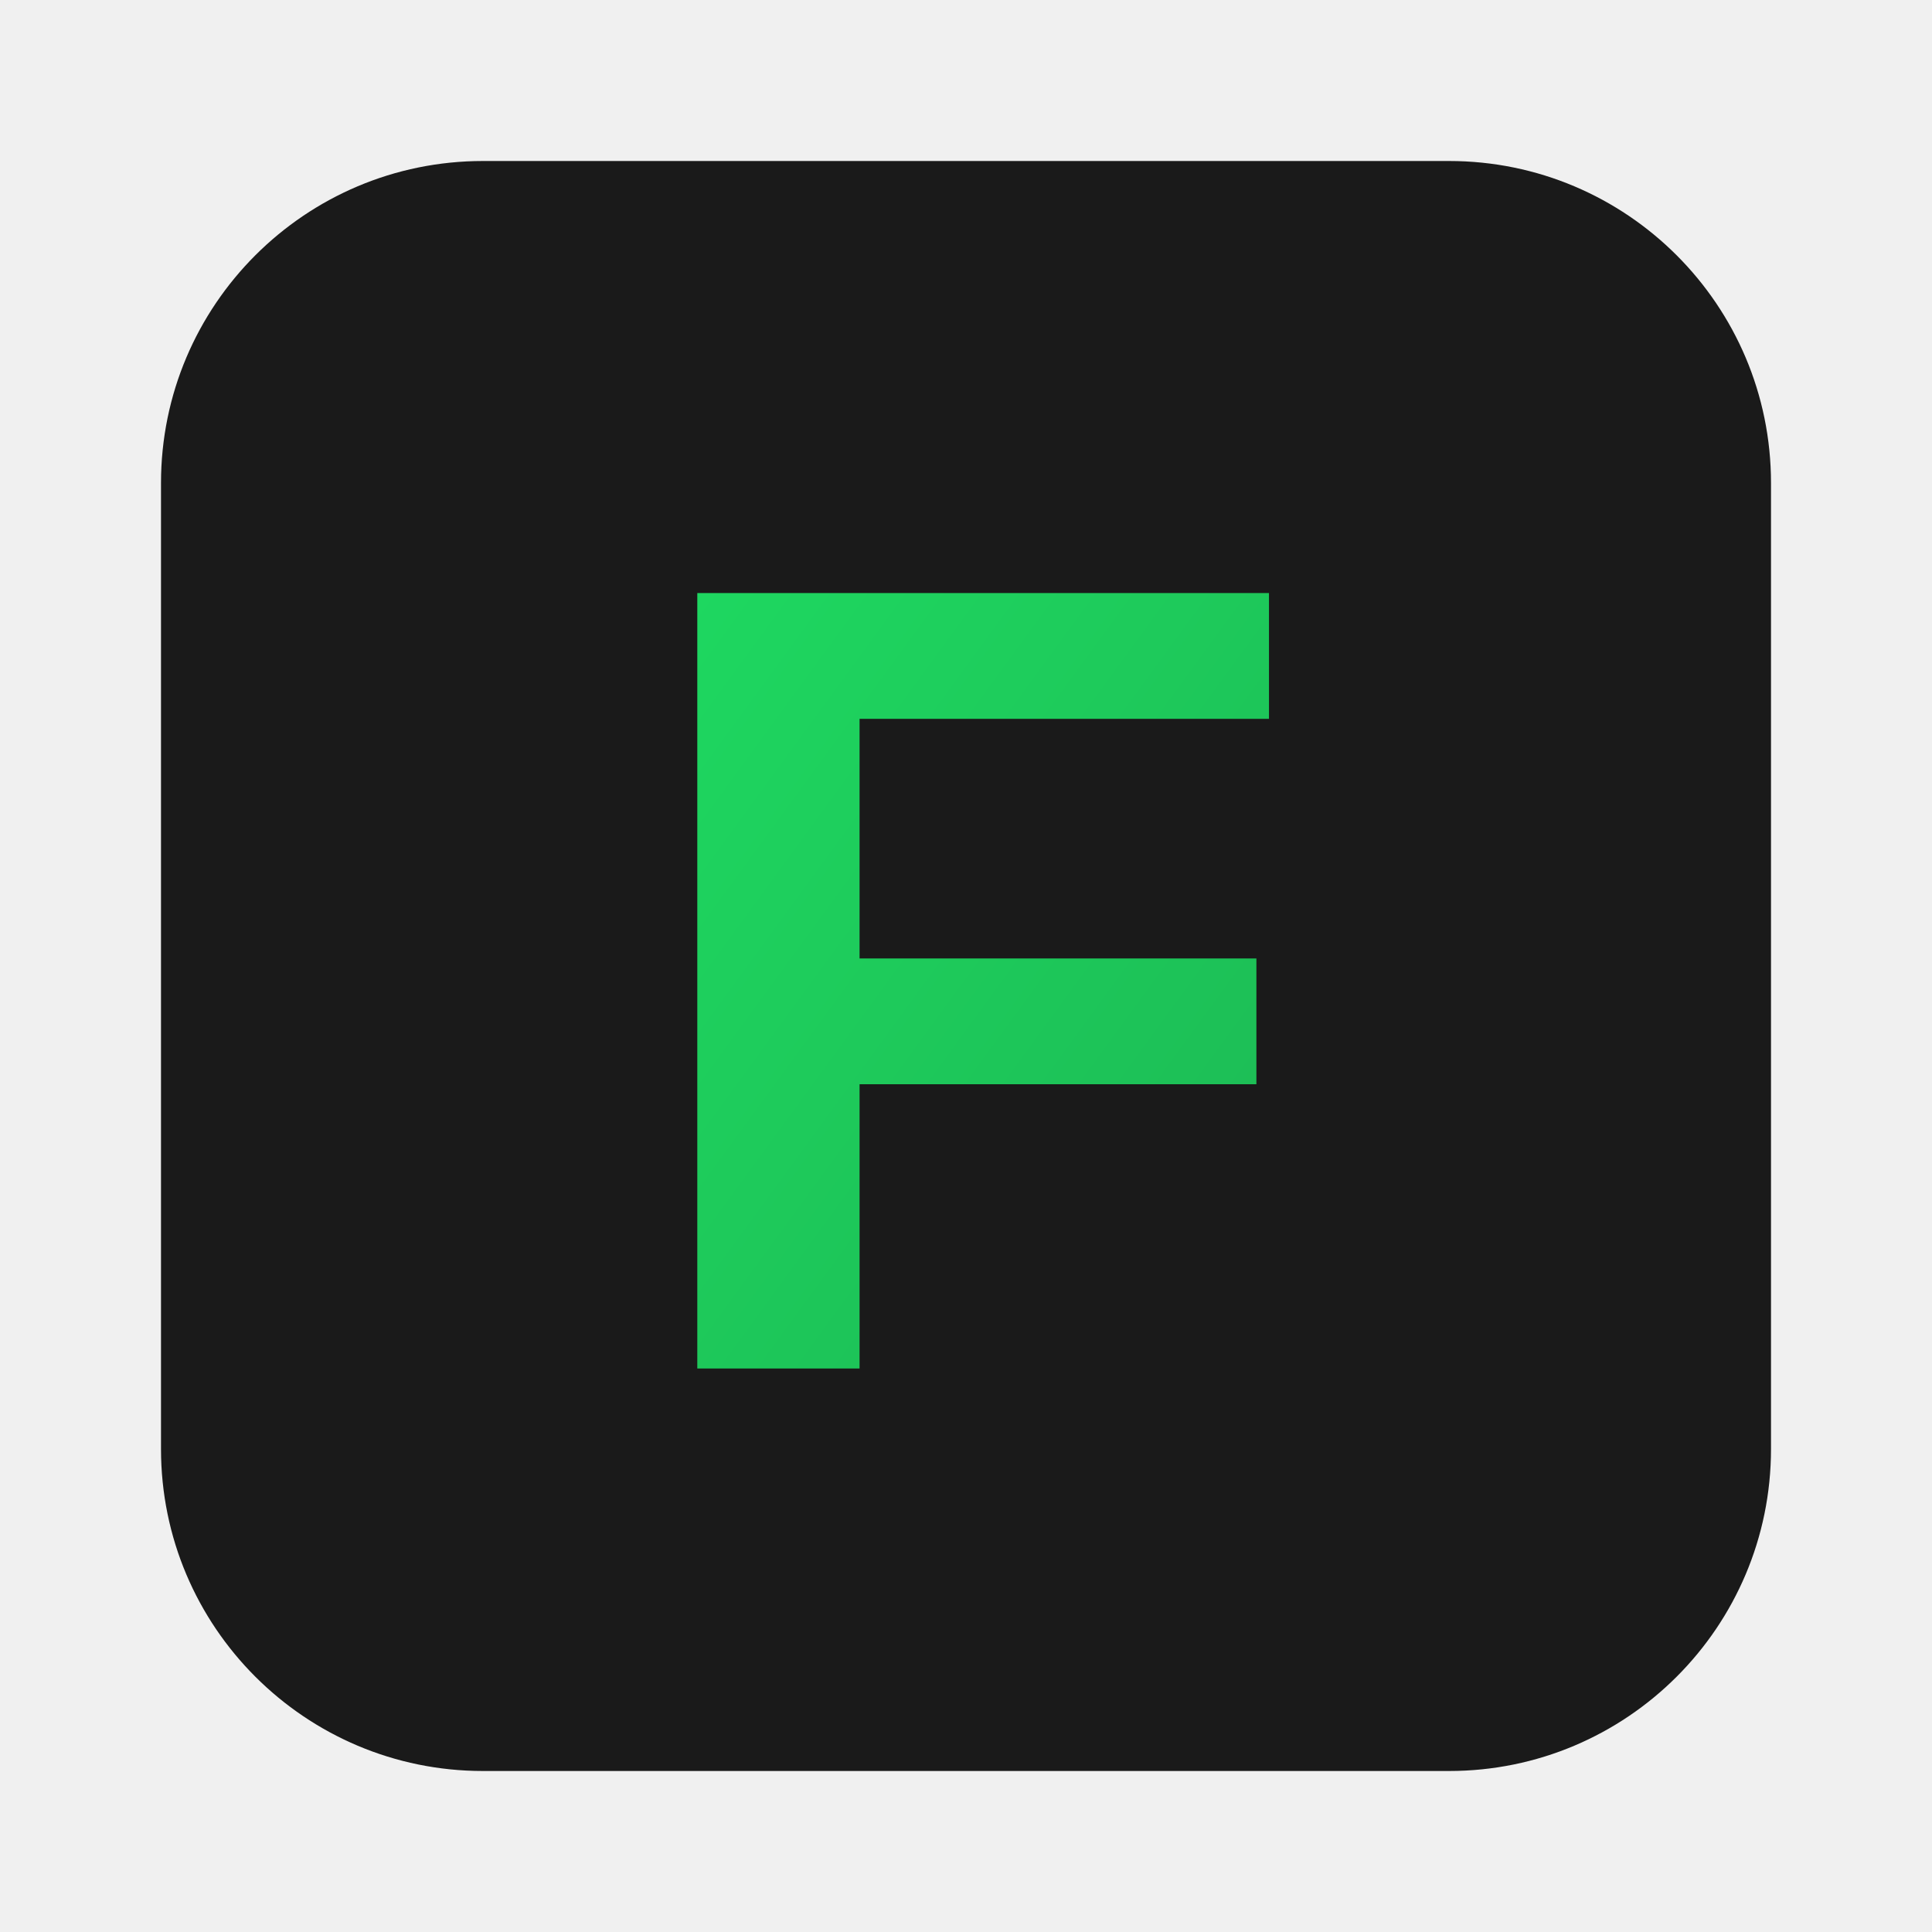
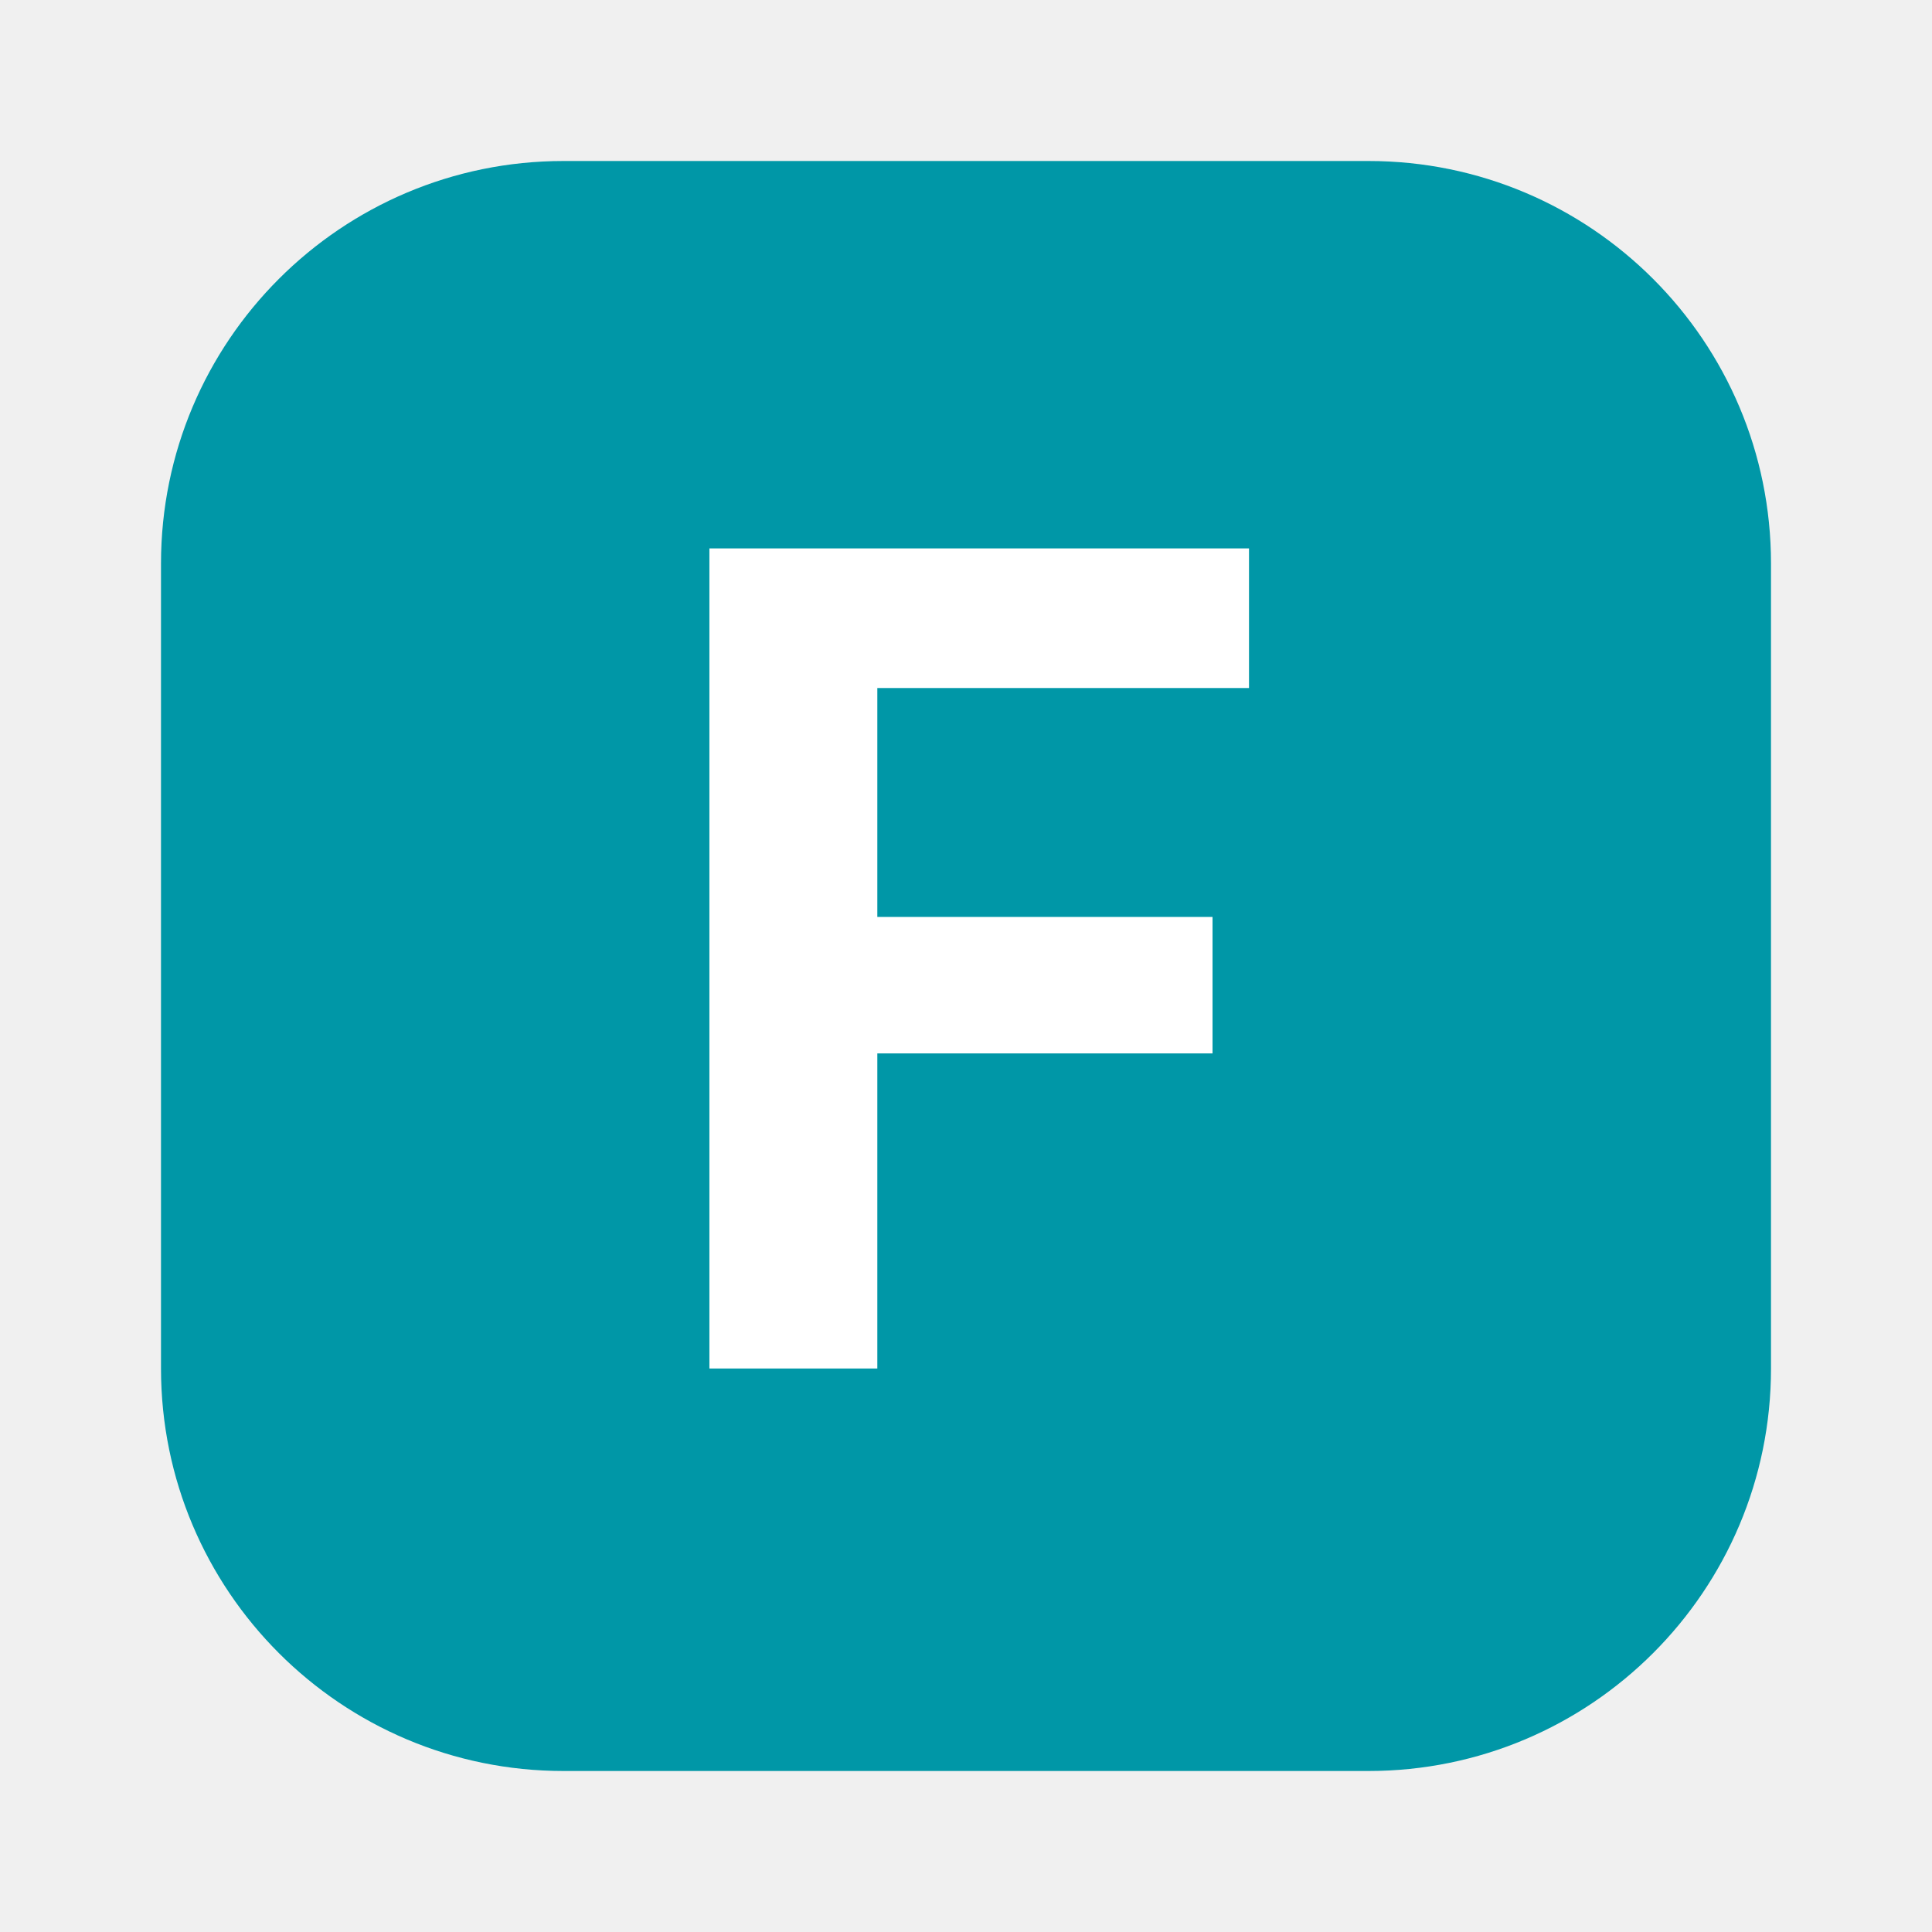
<svg xmlns="http://www.w3.org/2000/svg" width="48" height="48" viewBox="0 0 48 48">
-   <defs>
-     <linearGradient id="g" x1="0" y1="0" x2="1" y2="1">
-       <stop offset="0%" stop-color="#1ed760" />
-       <stop offset="100%" stop-color="#1DB954" />
-     </linearGradient>
-   </defs>
-   <rect x="4" y="4" width="40" height="40" rx="8" fill="#1a1a1a" />
-   <text x="24" y="34" text-anchor="middle" font-family="Arial,Helvetica,sans-serif" font-size="28" font-weight="800" fill="url(#g)">F</text>
+   <rect x="4" y="4" width="40" height="40" rx="10" fill="#0097A7" />
+   <text x="24" y="34" text-anchor="middle" font-family="Inter,Arial,Helvetica,sans-serif" font-size="28" font-weight="700" fill="#ffffff">F</text>
</svg>
